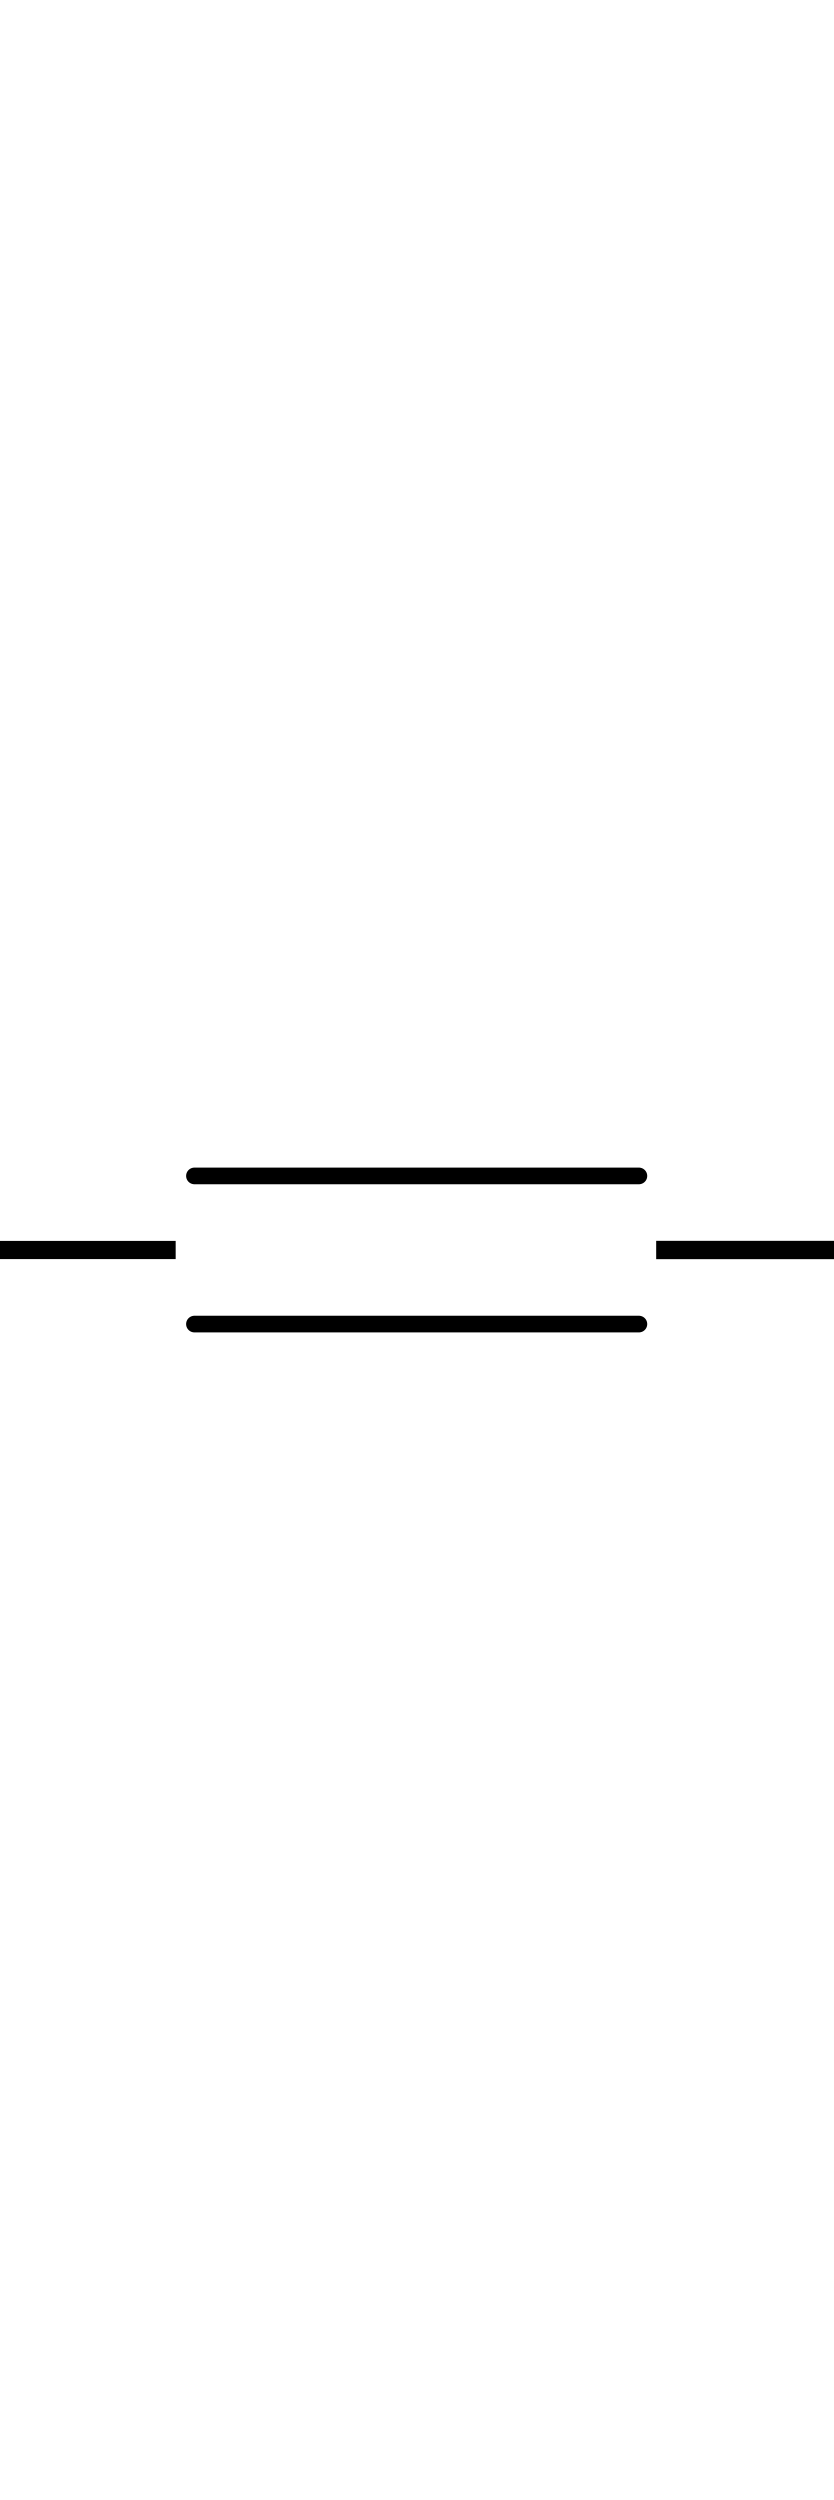
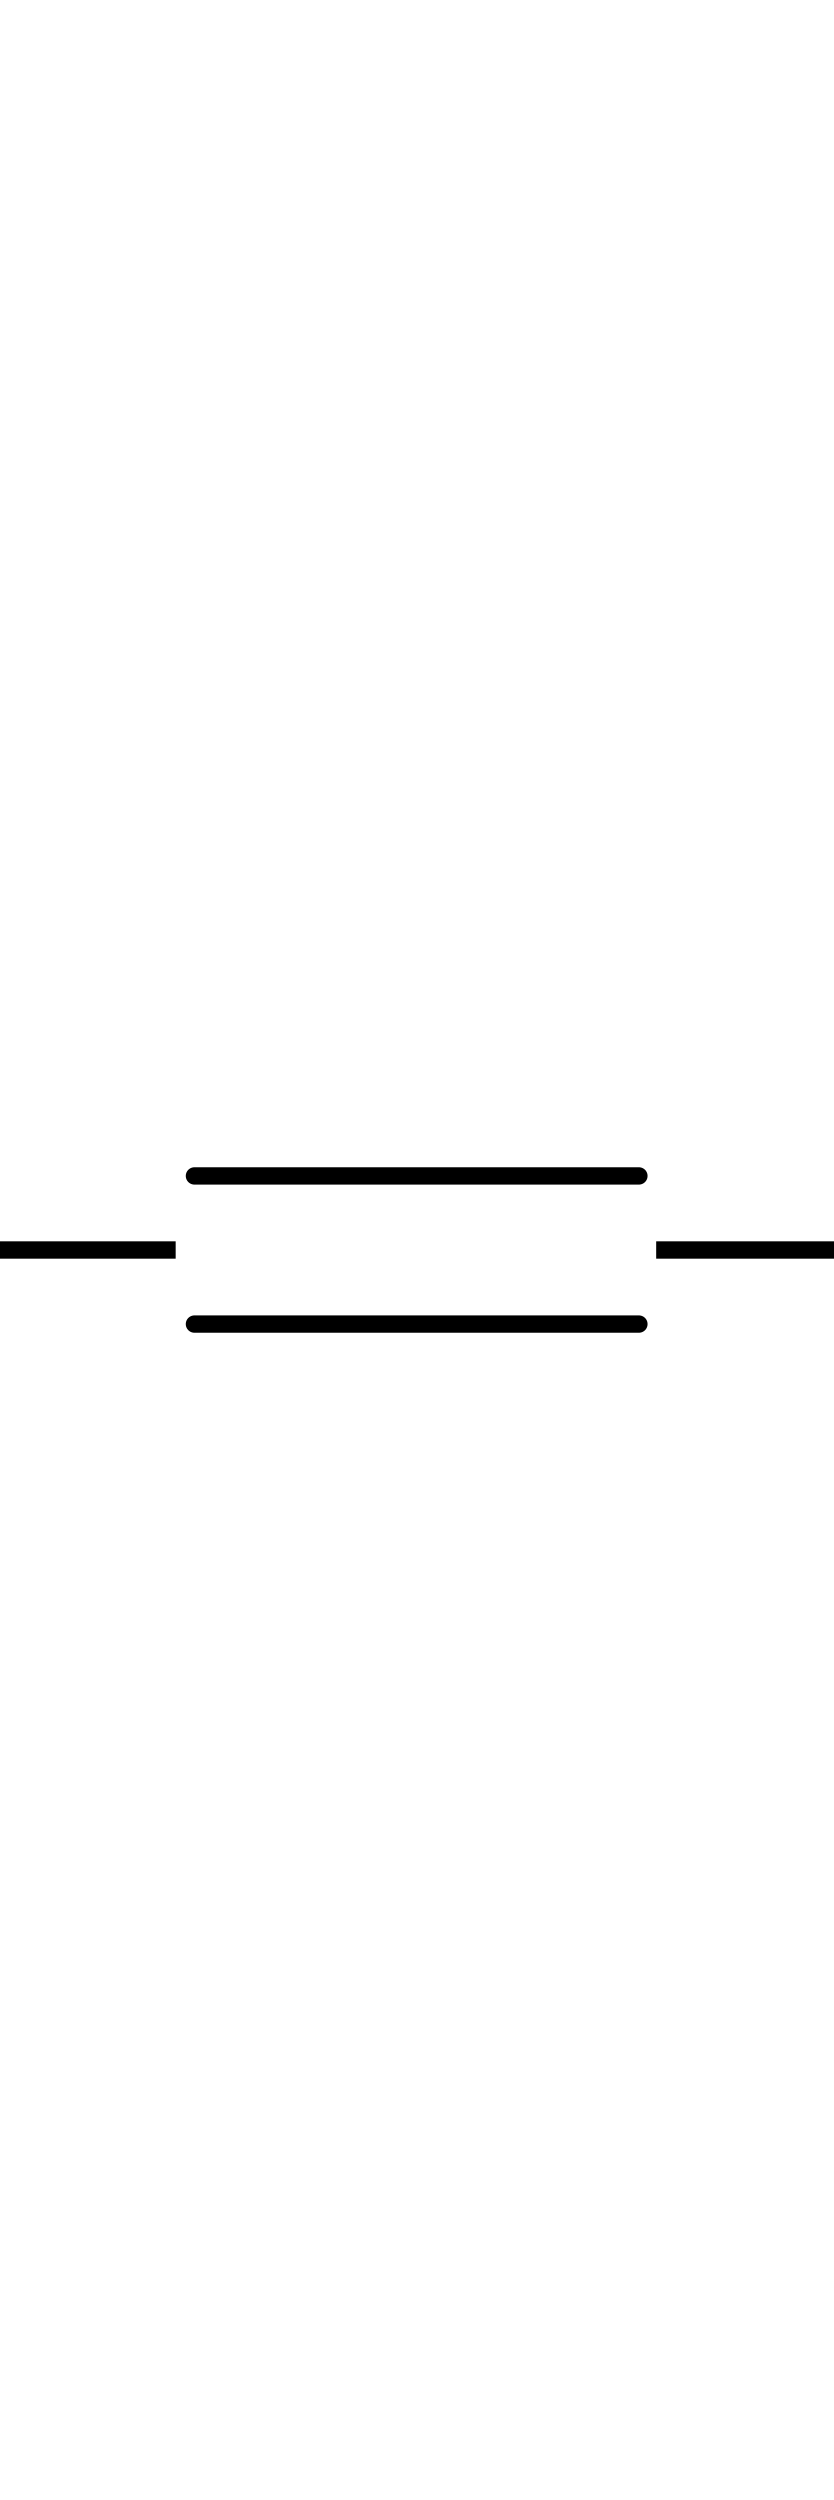
<svg xmlns="http://www.w3.org/2000/svg" viewBox="0 0 45 135" version="1.1" xml:space="preserve" x="0px" y="0px" width="0.5in" height="1.5in" id="svg2">
  <defs id="defs4">
    <style type="text/css" id="style6">
      path,circle {
        stroke:#000000;
        stroke-width: 3;
        stroke-linecap: round;
        stroke-linejoin: round;
        fill: none
      }</style>
  </defs>
-   <path d="m 10.5,63.5 h 24" id="path8" style="fill:none;stroke:#000000;stroke-width:0.9;stroke-linecap:round;stroke-linejoin:round;stroke-dasharray:none" />
-   <path d="m 10.5,71.5 h 24" id="path10" style="fill:none;stroke:#000000;stroke-width:0.9;stroke-linecap:round;stroke-linejoin:round;stroke-dasharray:none" />
-   <path style="fill:none;stroke:#000000;stroke-width:0.982;stroke-linecap:butt;stroke-linejoin:miter;stroke-miterlimit:4;stroke-dasharray:none;stroke-opacity:1" d="M -2.602,67.5 H 9.486" id="path4466" />
-   <path style="fill:none;stroke:#000000;stroke-width:0.99;stroke-linecap:butt;stroke-linejoin:miter;stroke-miterlimit:4;stroke-dasharray:none;stroke-opacity:1" d="M 35.434,67.5 H 51.296" id="path4468" />
+   <path d="m 10.5,63.5 h 24" id="path8" style="fill:none;stroke:#000000;stroke-width:0.937;stroke-linecap:round;stroke-linejoin:round;stroke-dasharray:none" />
+   <path d="m 10.5,71.5 h 24" id="path10" style="fill:none;stroke:#000000;stroke-width:0.937;stroke-linecap:round;stroke-linejoin:round;stroke-dasharray:none" />
+   <path style="fill:none;stroke:#000000;stroke-width:0.937;stroke-linecap:butt;stroke-linejoin:miter;stroke-miterlimit:4;stroke-dasharray:none;stroke-opacity:1" d="M -2.602,67.5 H 9.486" id="path4466" />
+   <path style="fill:none;stroke:#000000;stroke-width:0.937;stroke-linecap:butt;stroke-linejoin:miter;stroke-miterlimit:4;stroke-dasharray:none;stroke-opacity:1" d="M 35.434,67.5 H 51.296" id="path4468" />
</svg>
